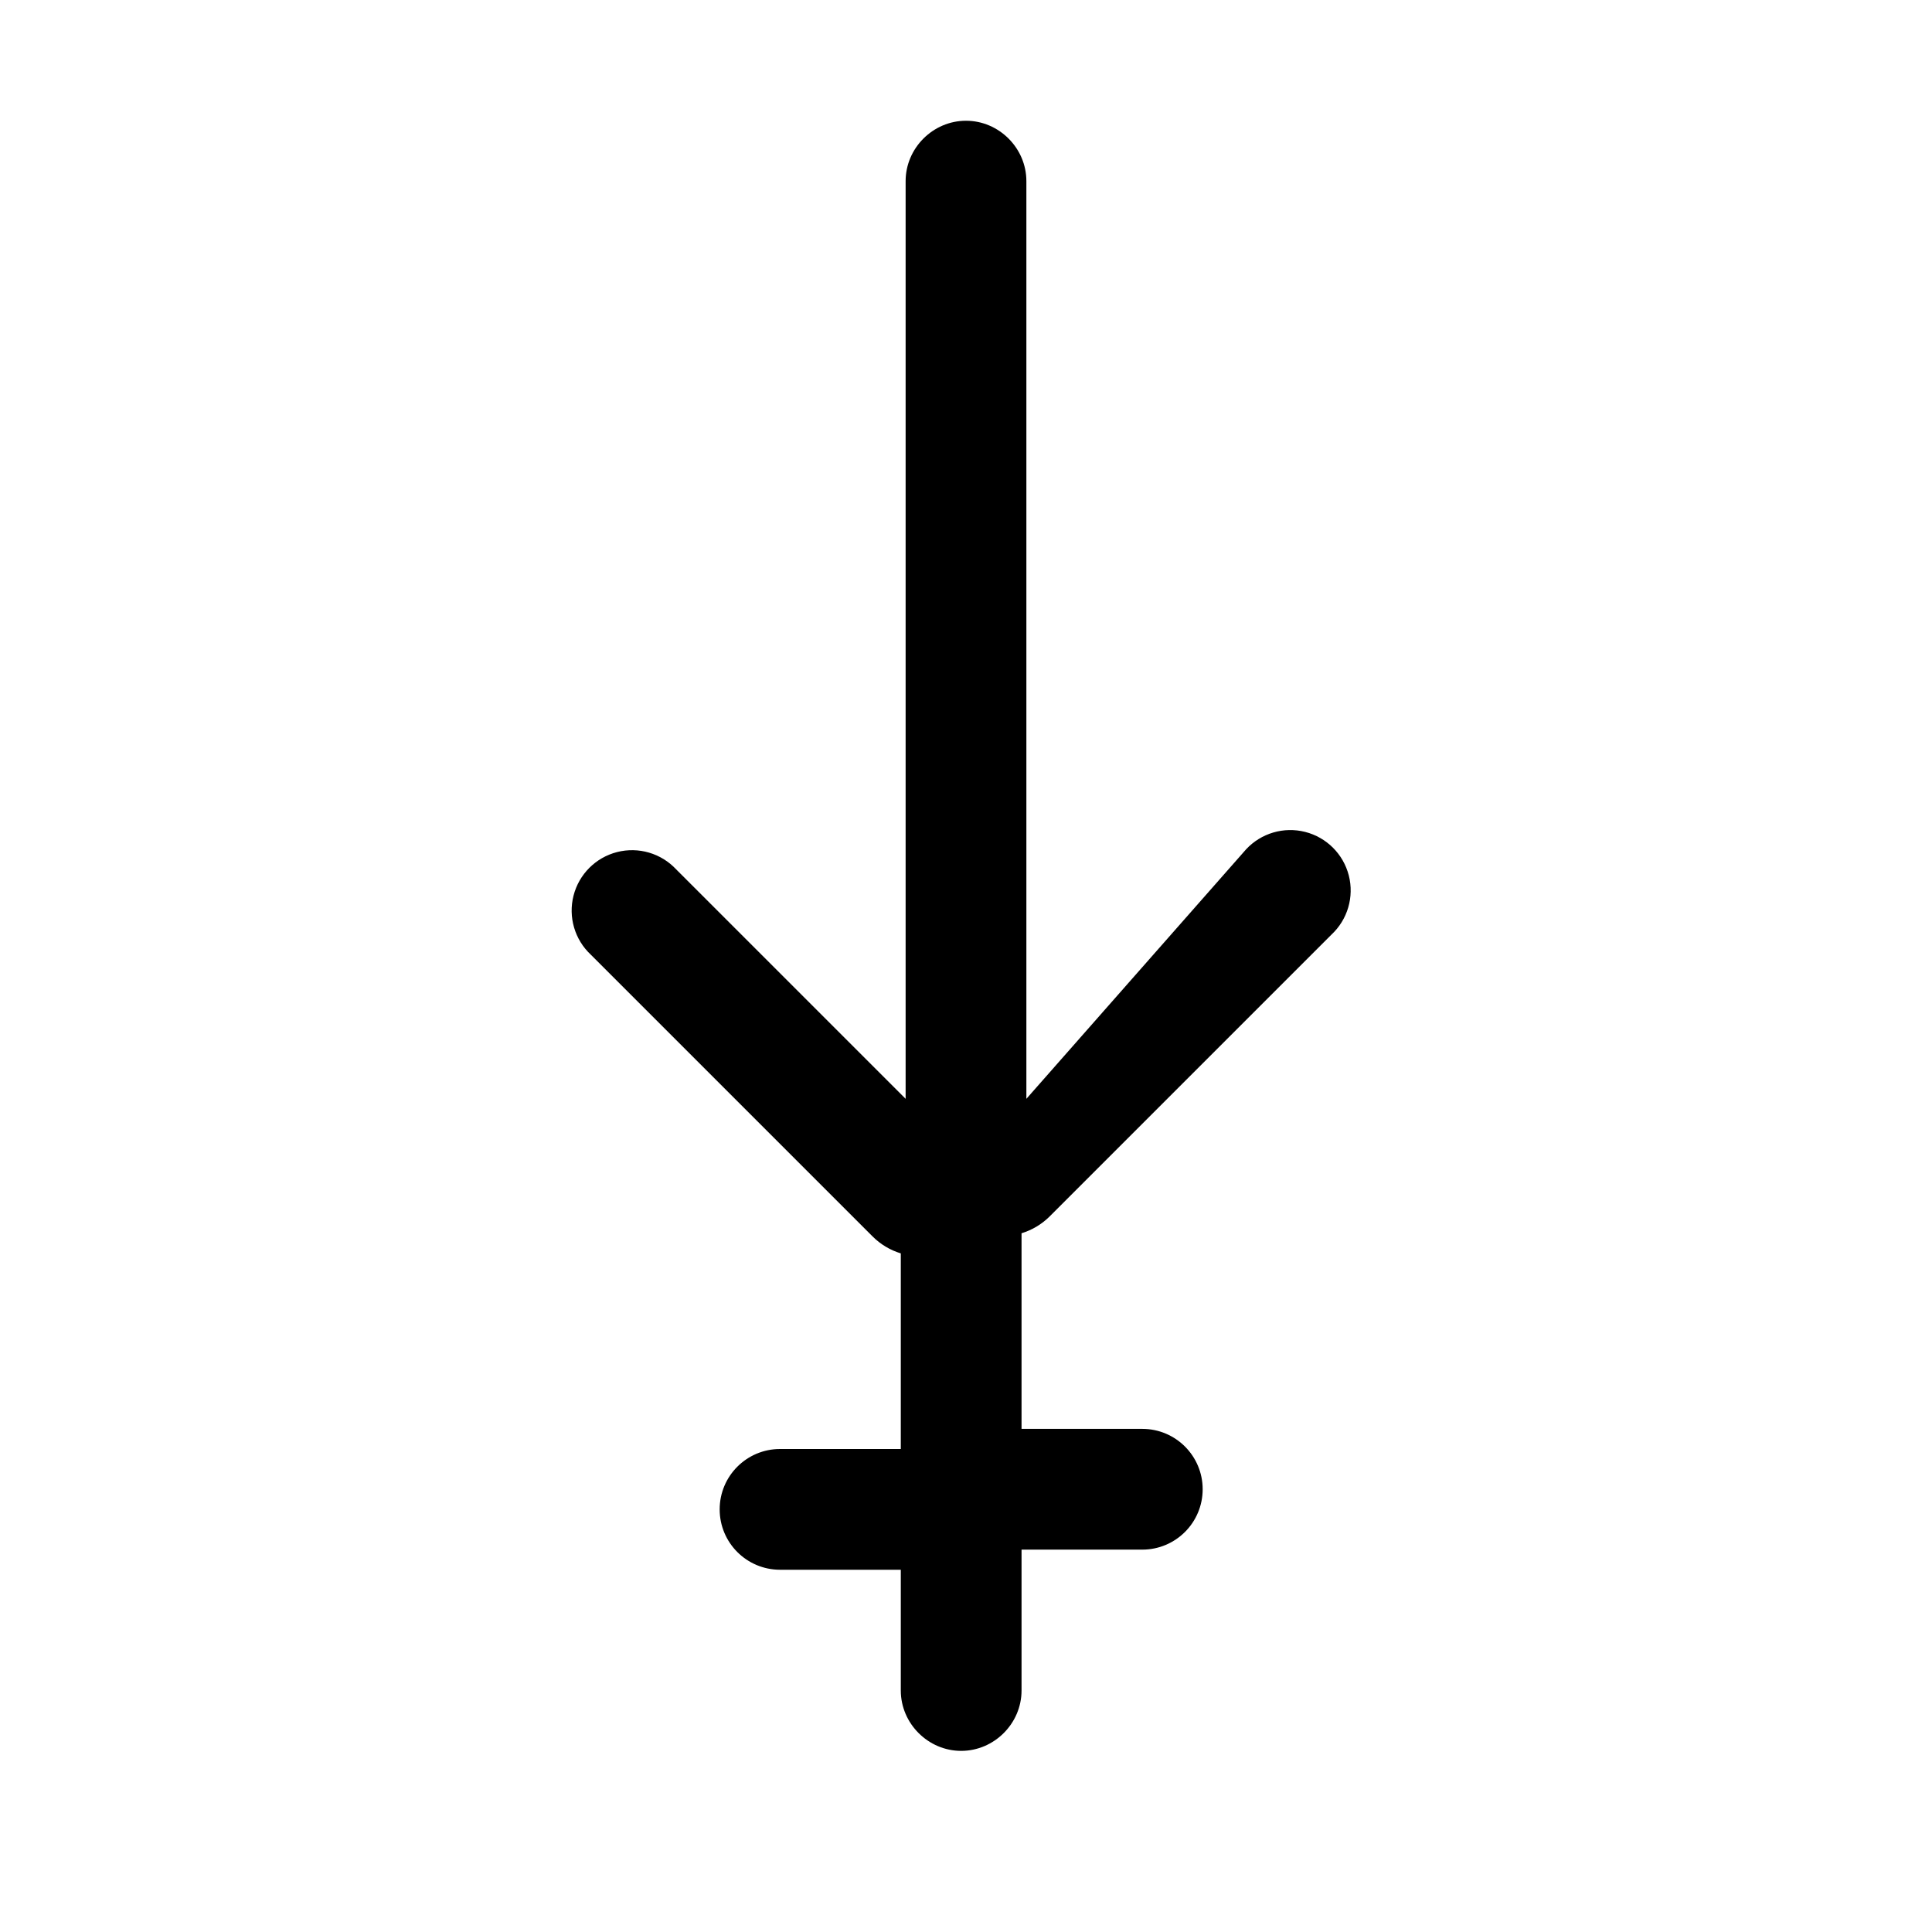
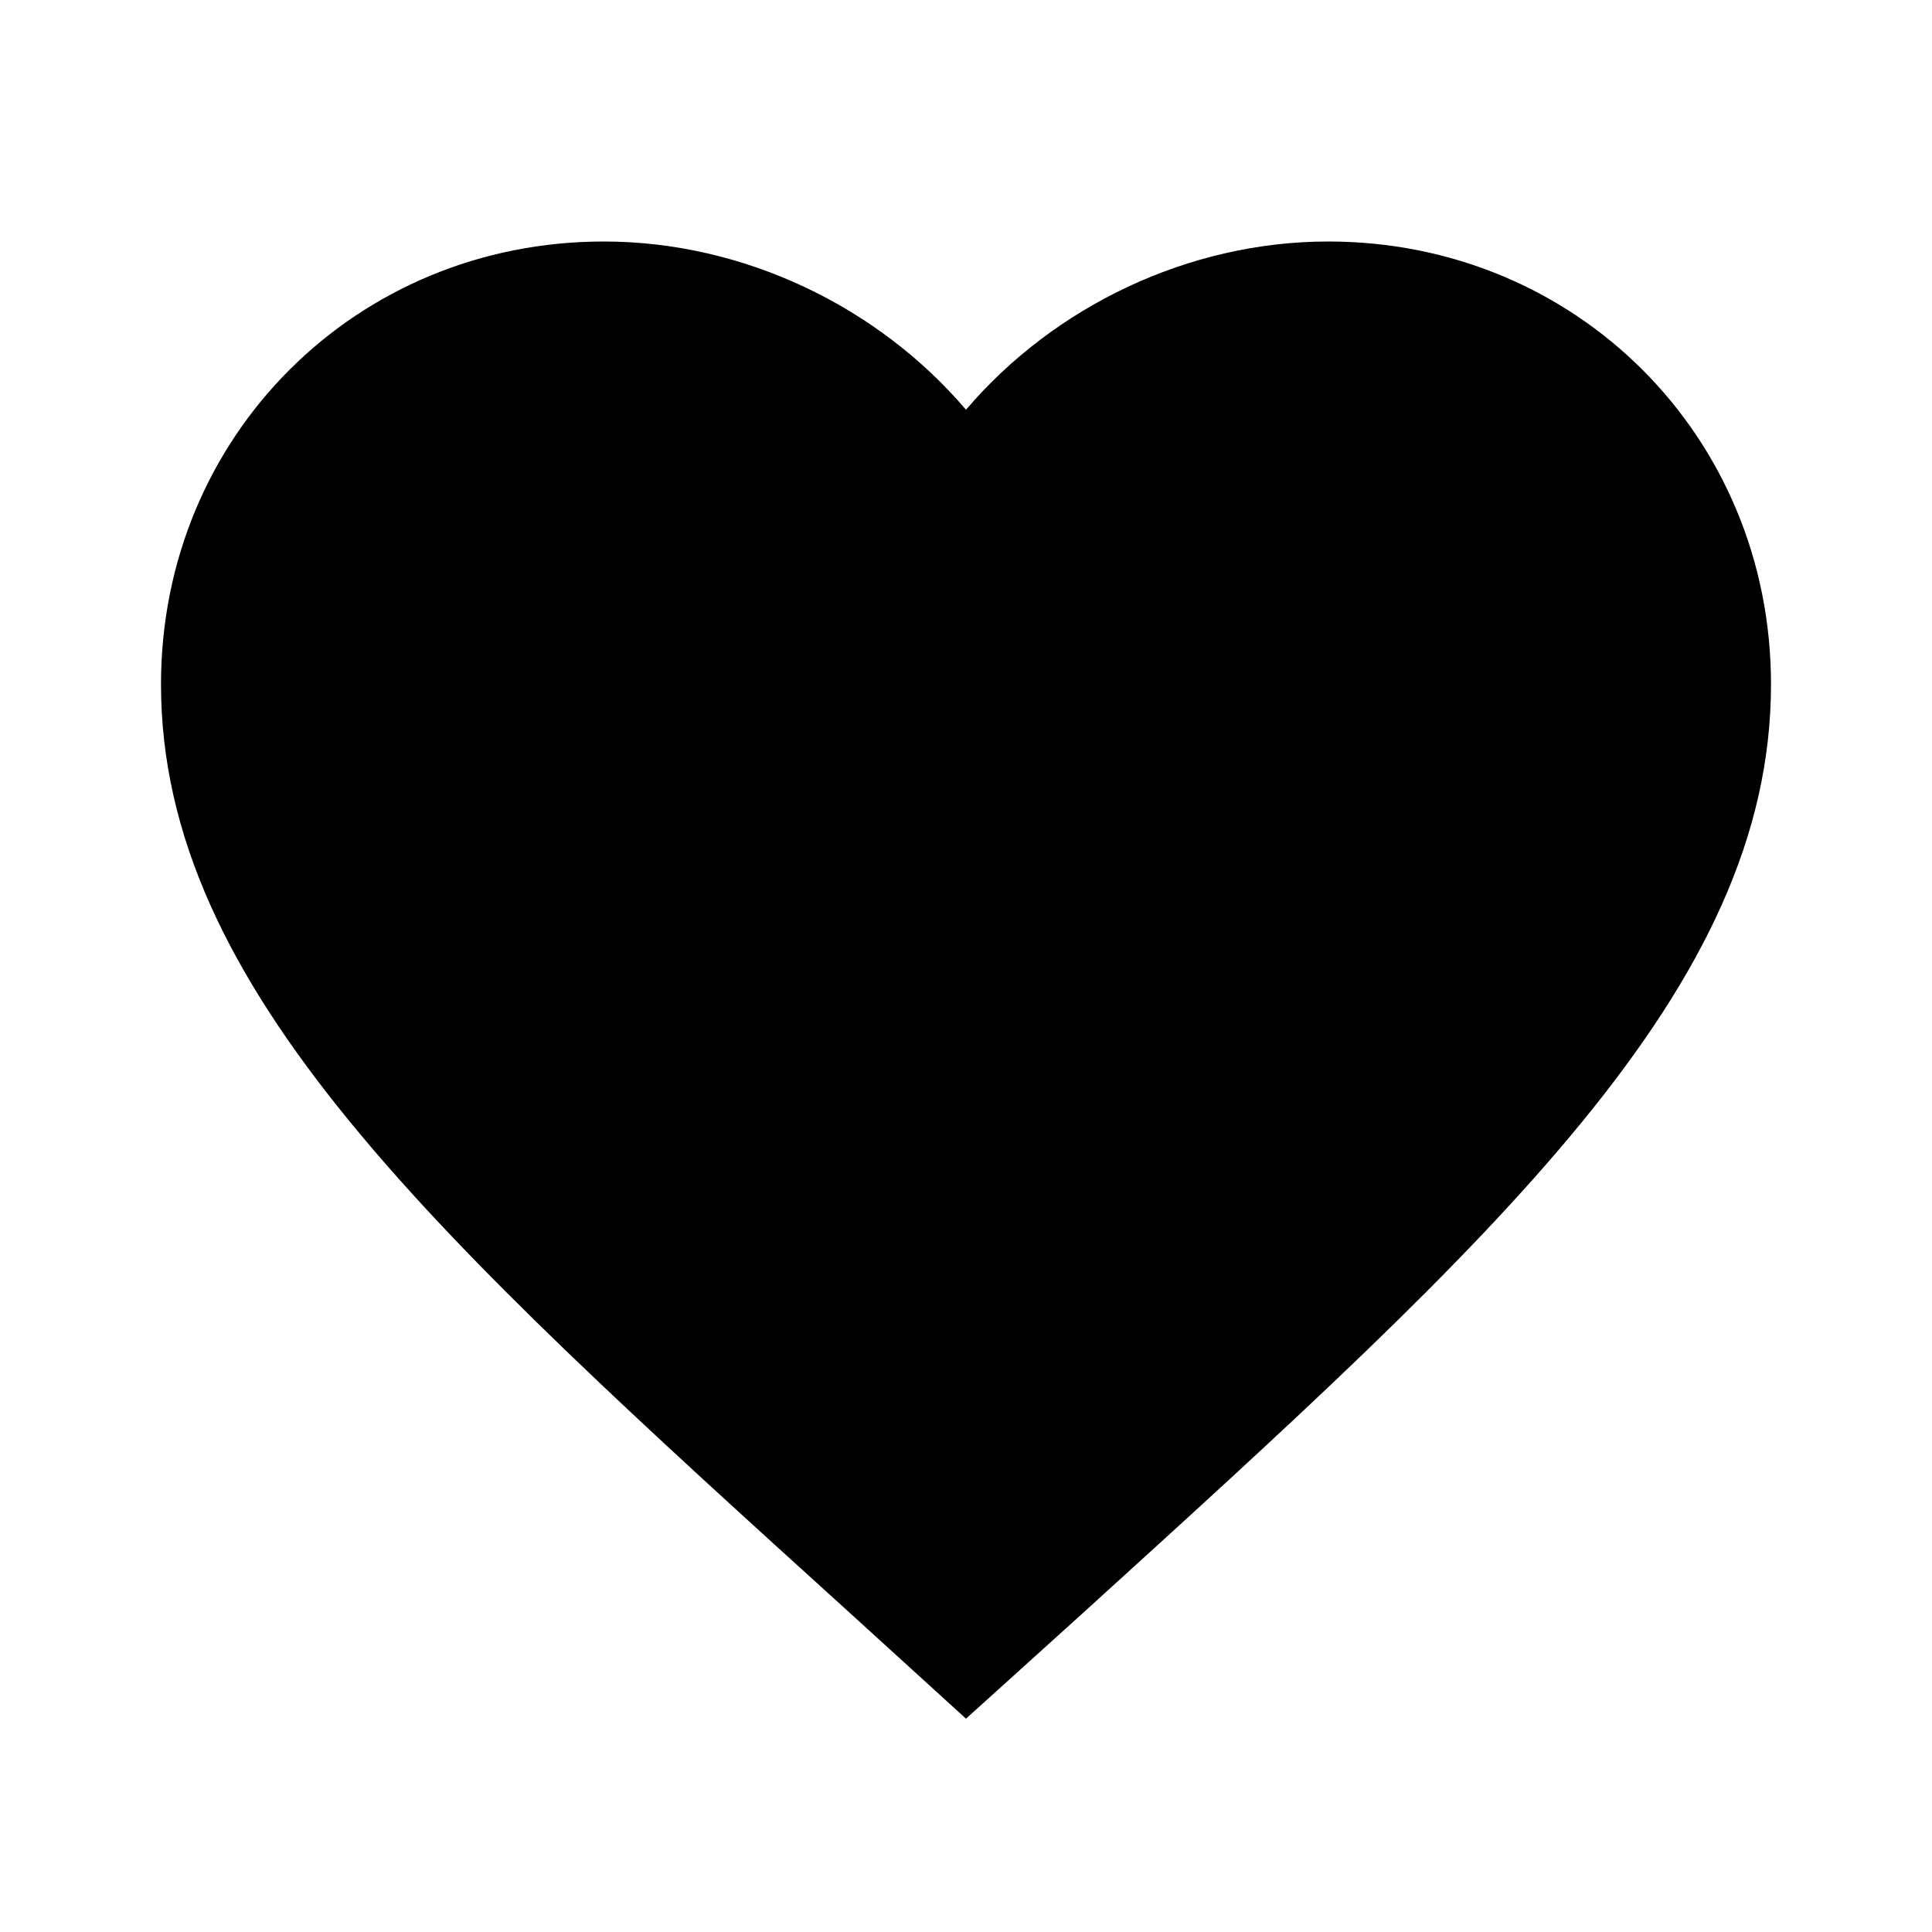
<svg xmlns="http://www.w3.org/2000/svg" width="24" height="24" viewBox="0 0 24 24">
-   <path fill="black" d="M12.75 2.25c0-.41-.34-.75-.75-.75s-.75.34-.75.75v11.4l-2.85-2.85a.75.75 0 1 0-1.06 1.06l3.5 3.5c.1.1.22.17.35.21v2.43h-1.5a.75.75 0 0 0 0 1.5h1.5V21c0 .41.34.75.75.75s.75-.34.75-.75v-1.75h1.5a.75.75 0 0 0 0-1.5h-1.5v-2.43c.13-.04.25-.11.35-.21l3.5-3.5a.75.75 0 1 0-1.06-1.06L12.75 13.65V2.25Z" />
+   <path fill="black" d="M12 21.35l-1.45-1.32C5.4 15.36 2 12.28 2 8.5 2 5.42 4.42 3 7.5 3c1.74 0 3.41.81 4.5 2.09C13.09 3.81 14.76 3 16.5 3 19.58 3 22 5.42 22 8.5c0 3.78-3.4 6.86-8.55 11.54L12 21.35z" />
</svg>
